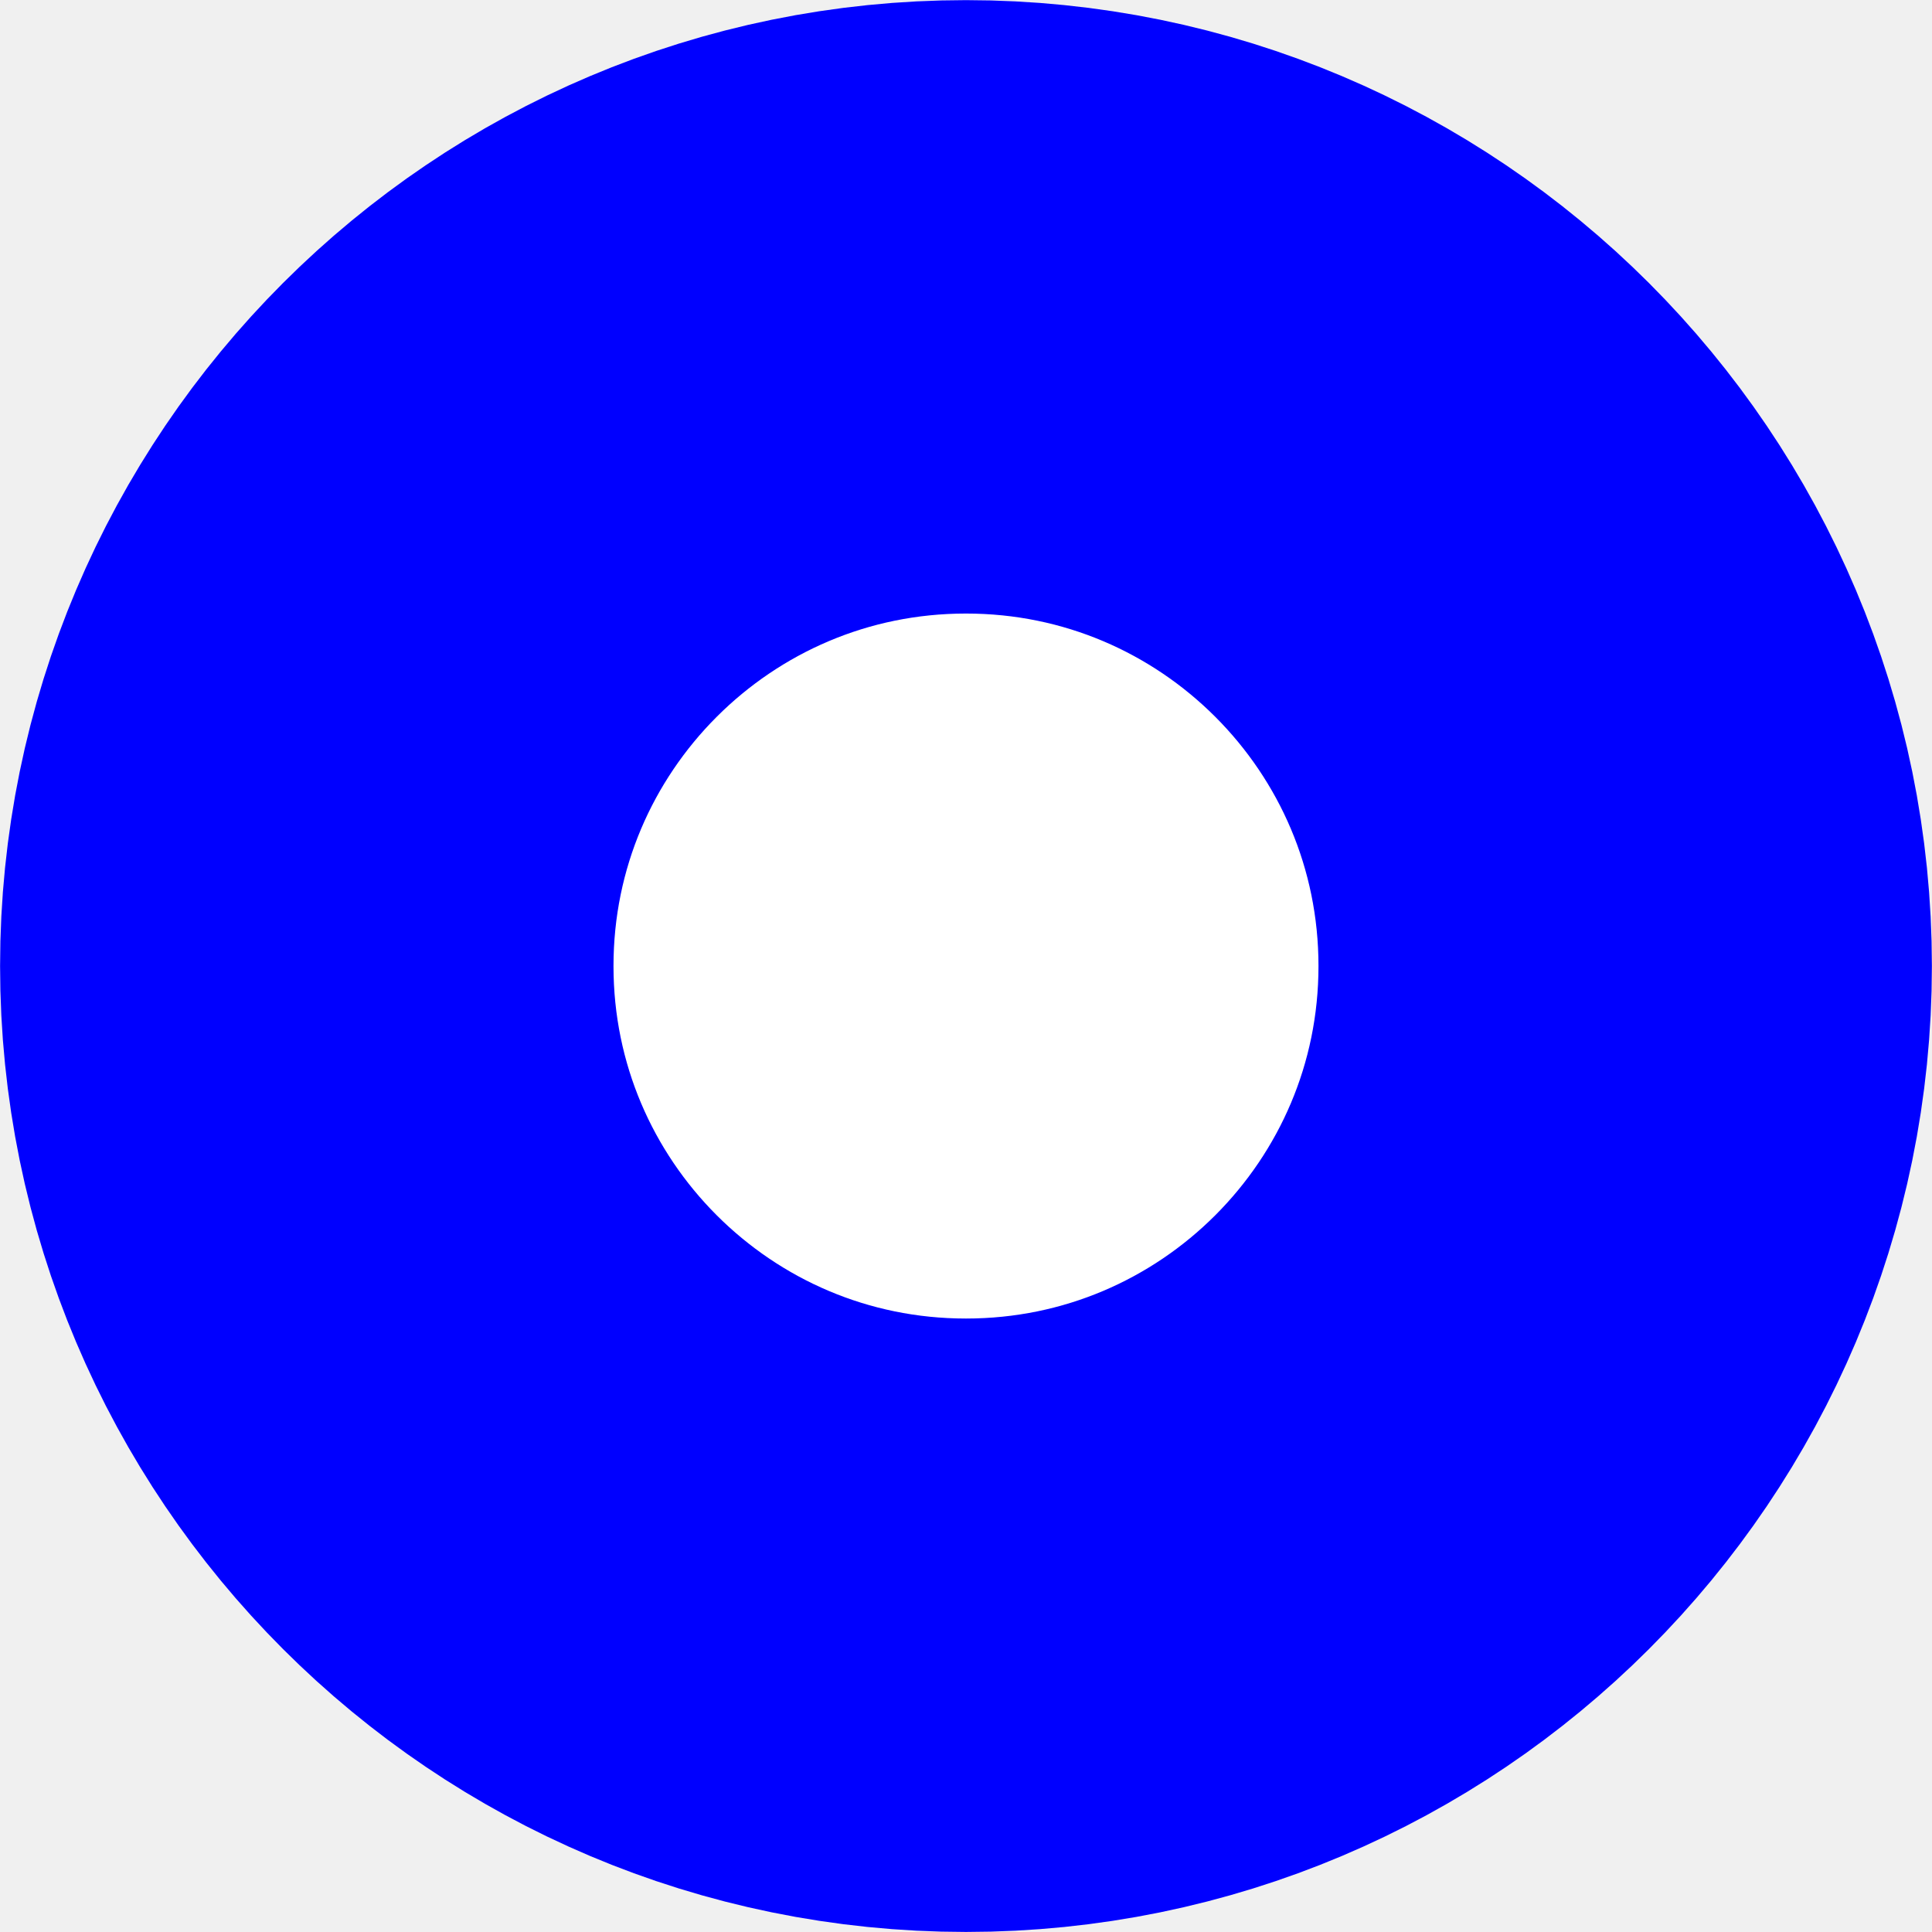
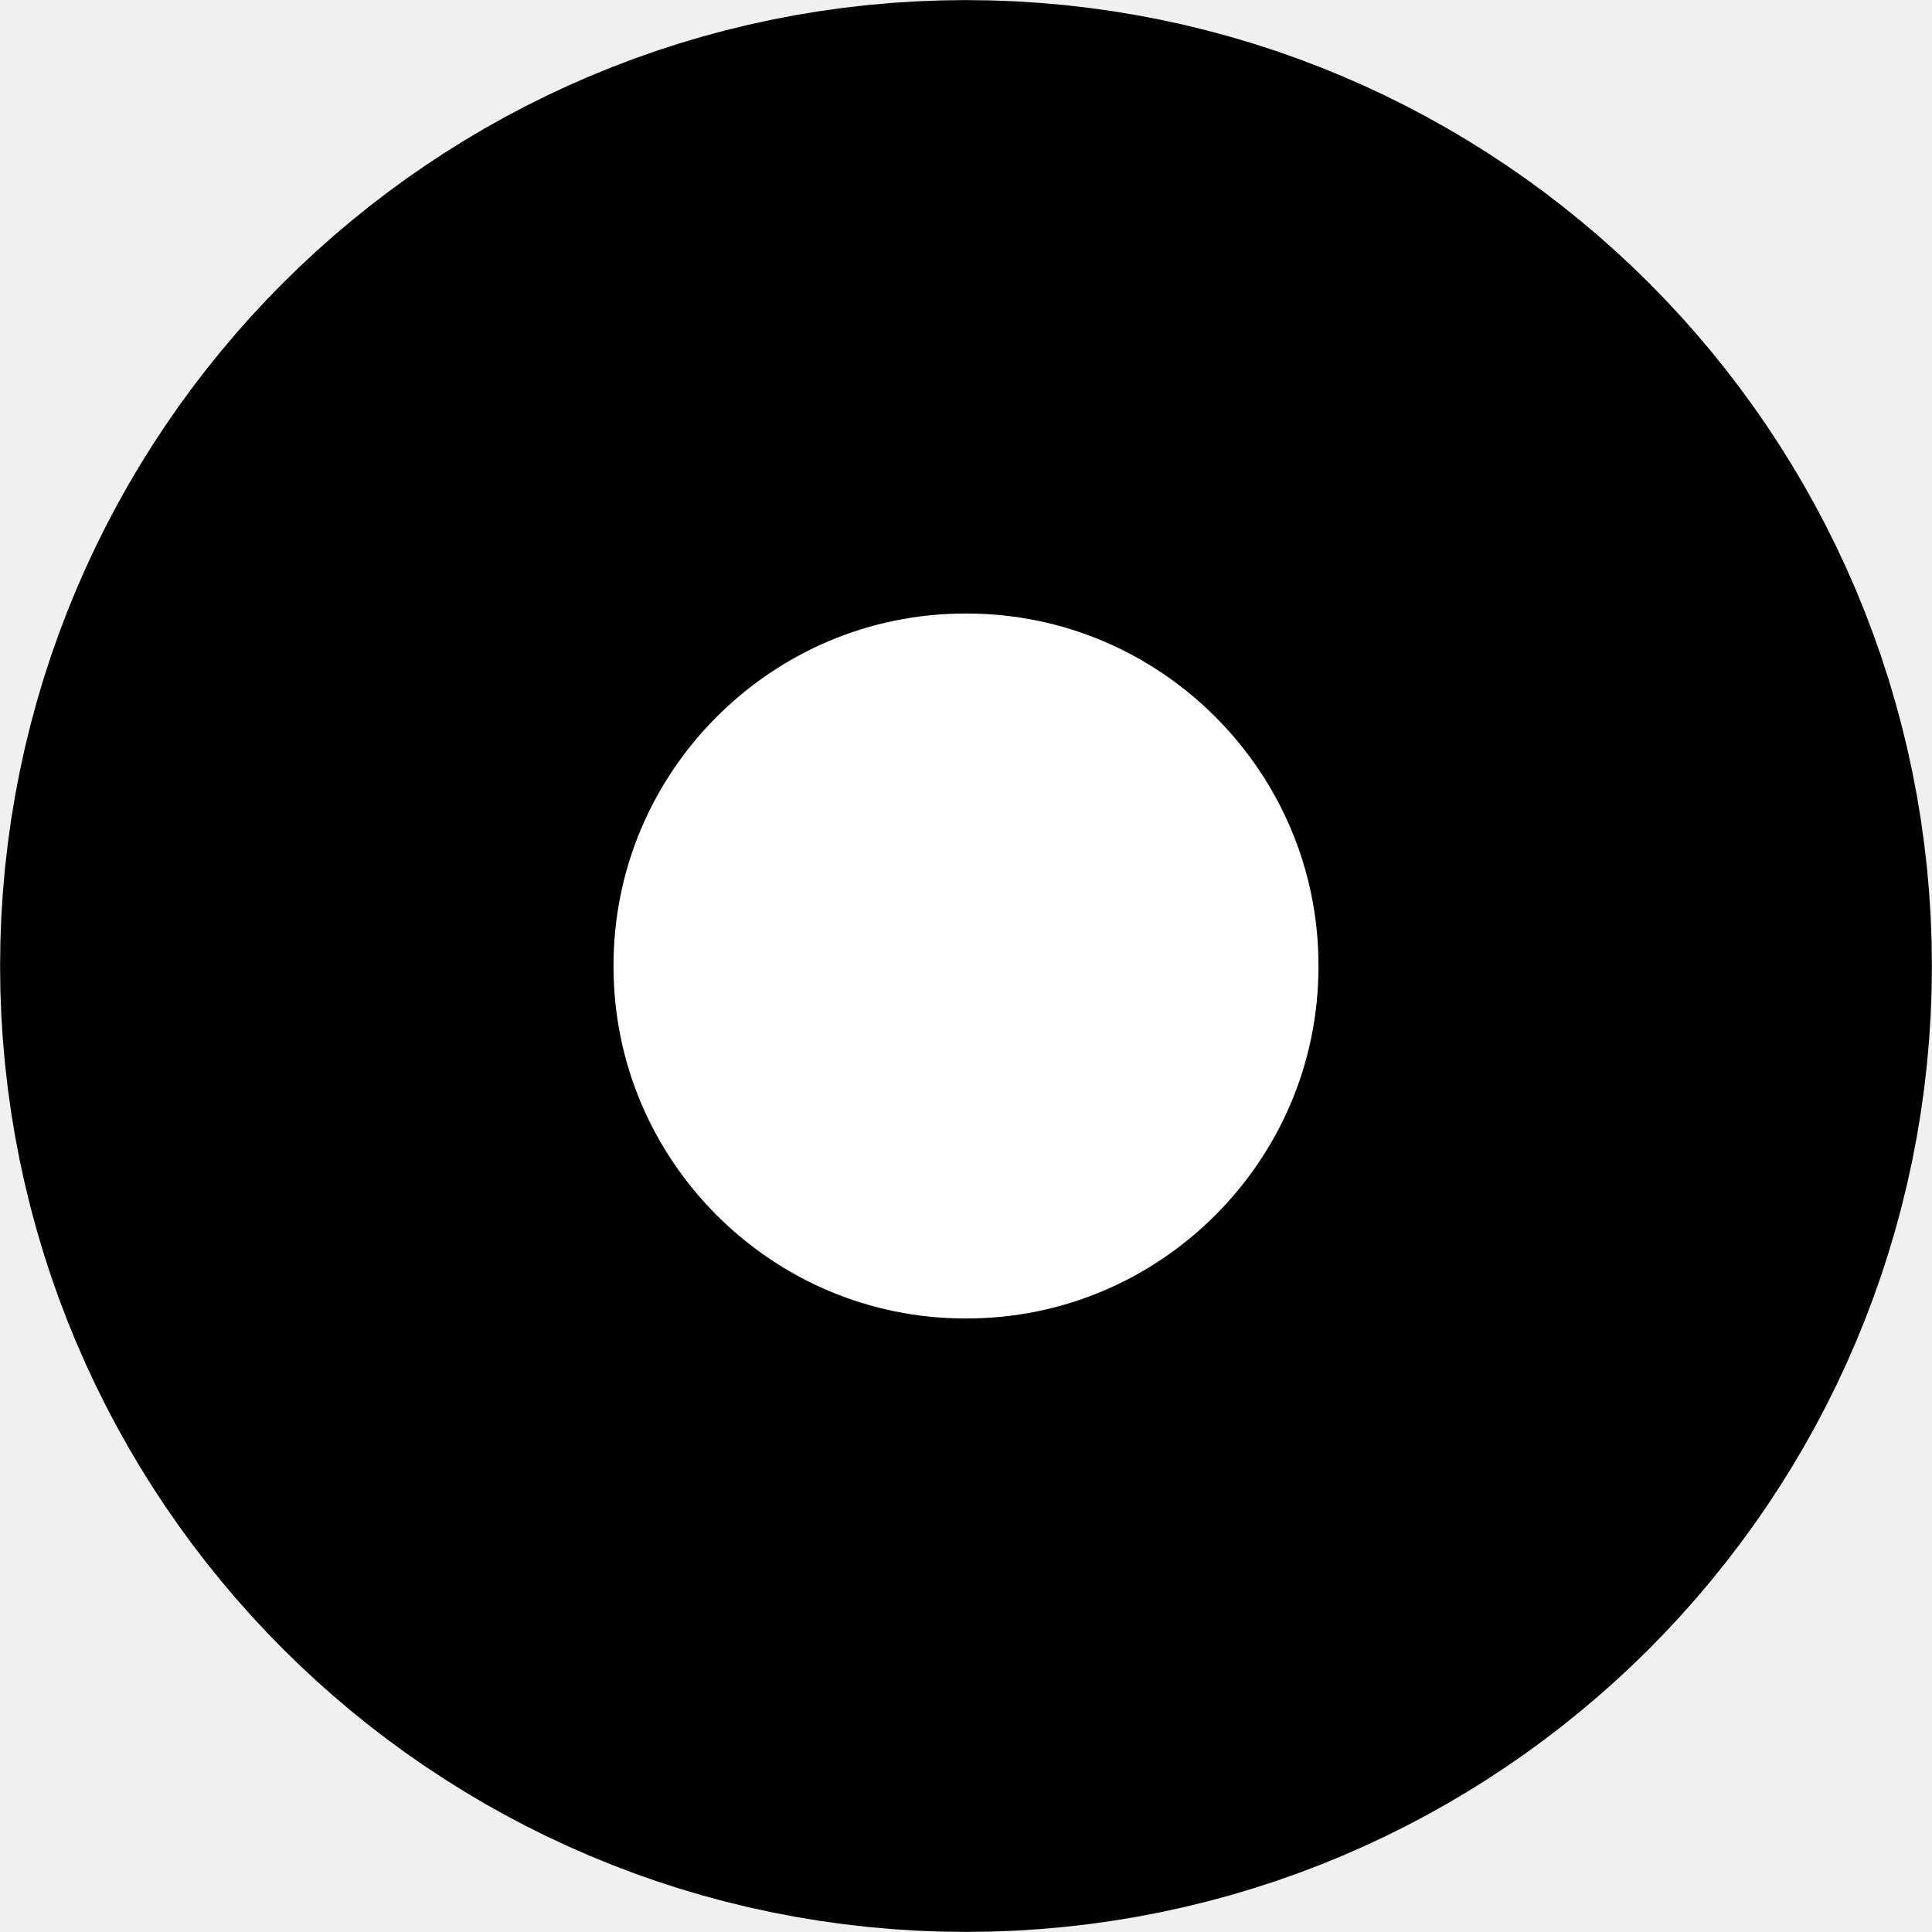
- <svg xmlns="http://www.w3.org/2000/svg" width="10mm" height="10mm" viewBox="0 0 10 10" version="1.1" id="svg8">
-   <defs id="defs2" />
-   <g id="layer1" transform="translate(-36.69406,-83.58979)">
-     <circle style="fill:#ffffff;stroke:#0000ff;stroke-width:3.175;stroke-linecap:round;stroke-linejoin:round;stroke-miterlimit:4;stroke-dasharray:none" id="path833" cx="41.694" cy="88.59" r="3.412" />
-   </g>
+ <svg xmlns="http://www.w3.org/2000/svg" width="37.795" height="37.795" viewBox="0 0 10 10">
+   <circle cx="5" cy="5" r="3.412" fill="#fff" stroke="currentColor" stroke-width="3.175" stroke-linecap="round" stroke-linejoin="round" />
</svg>
